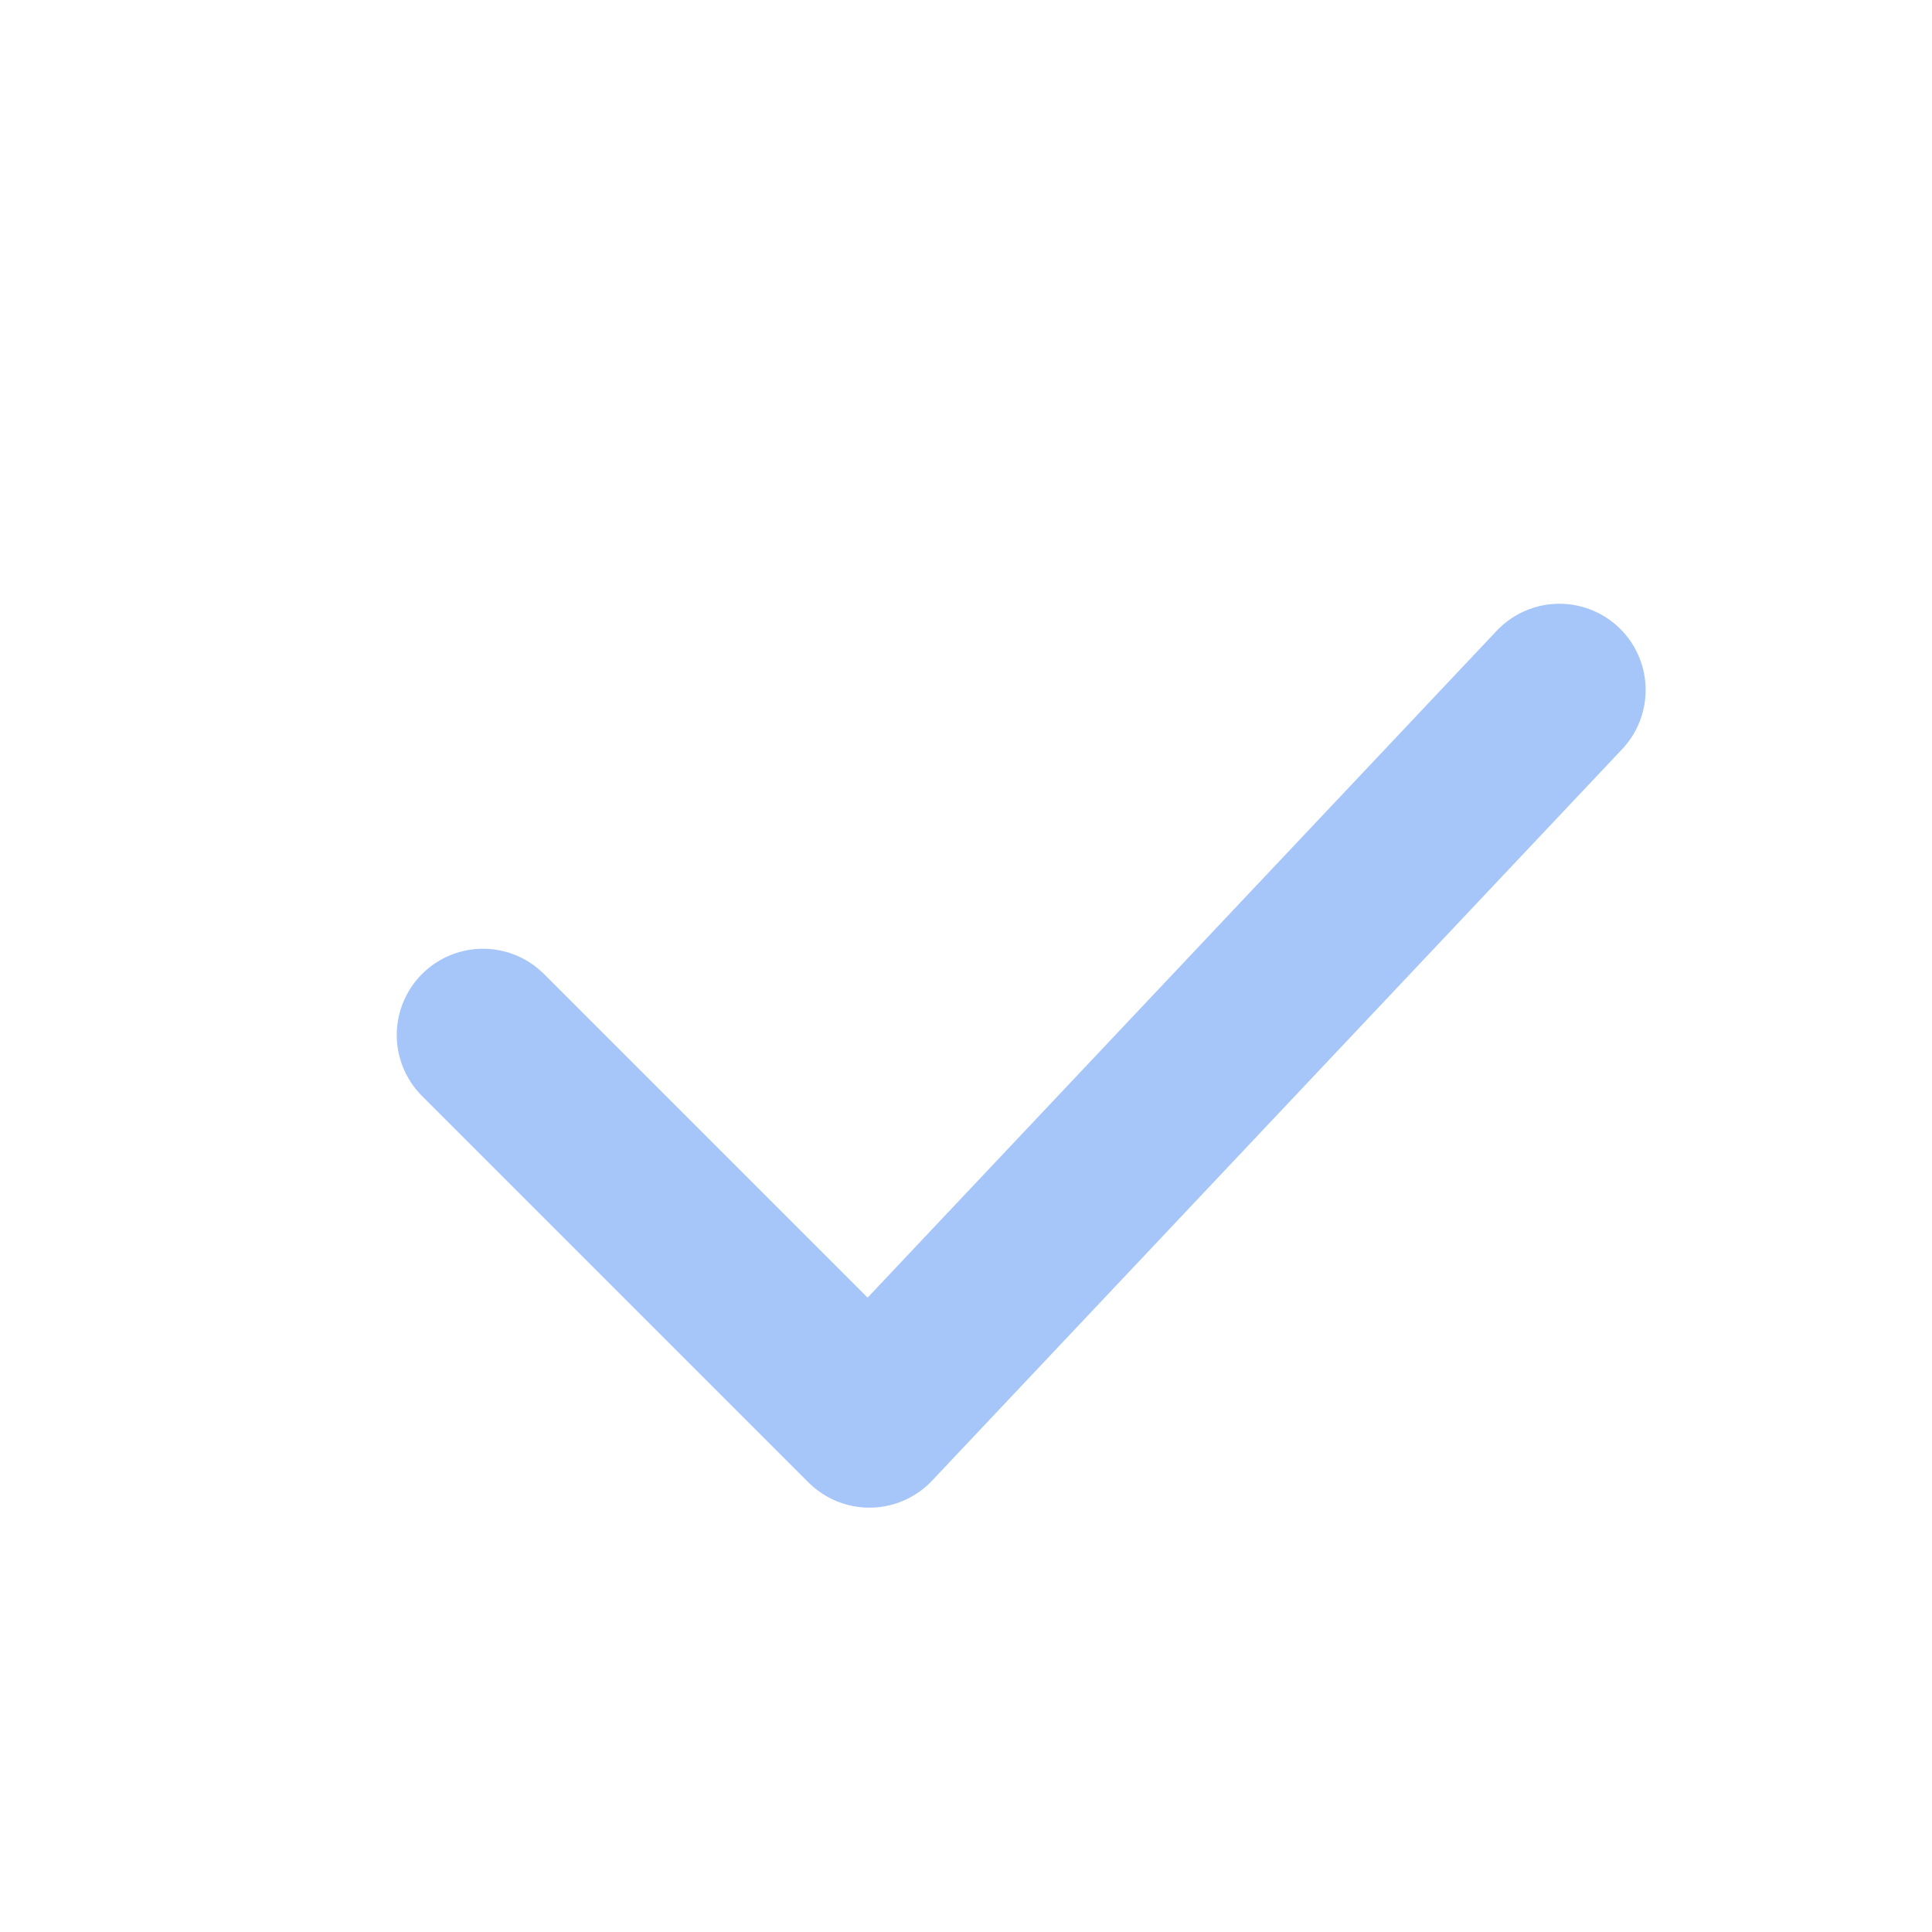
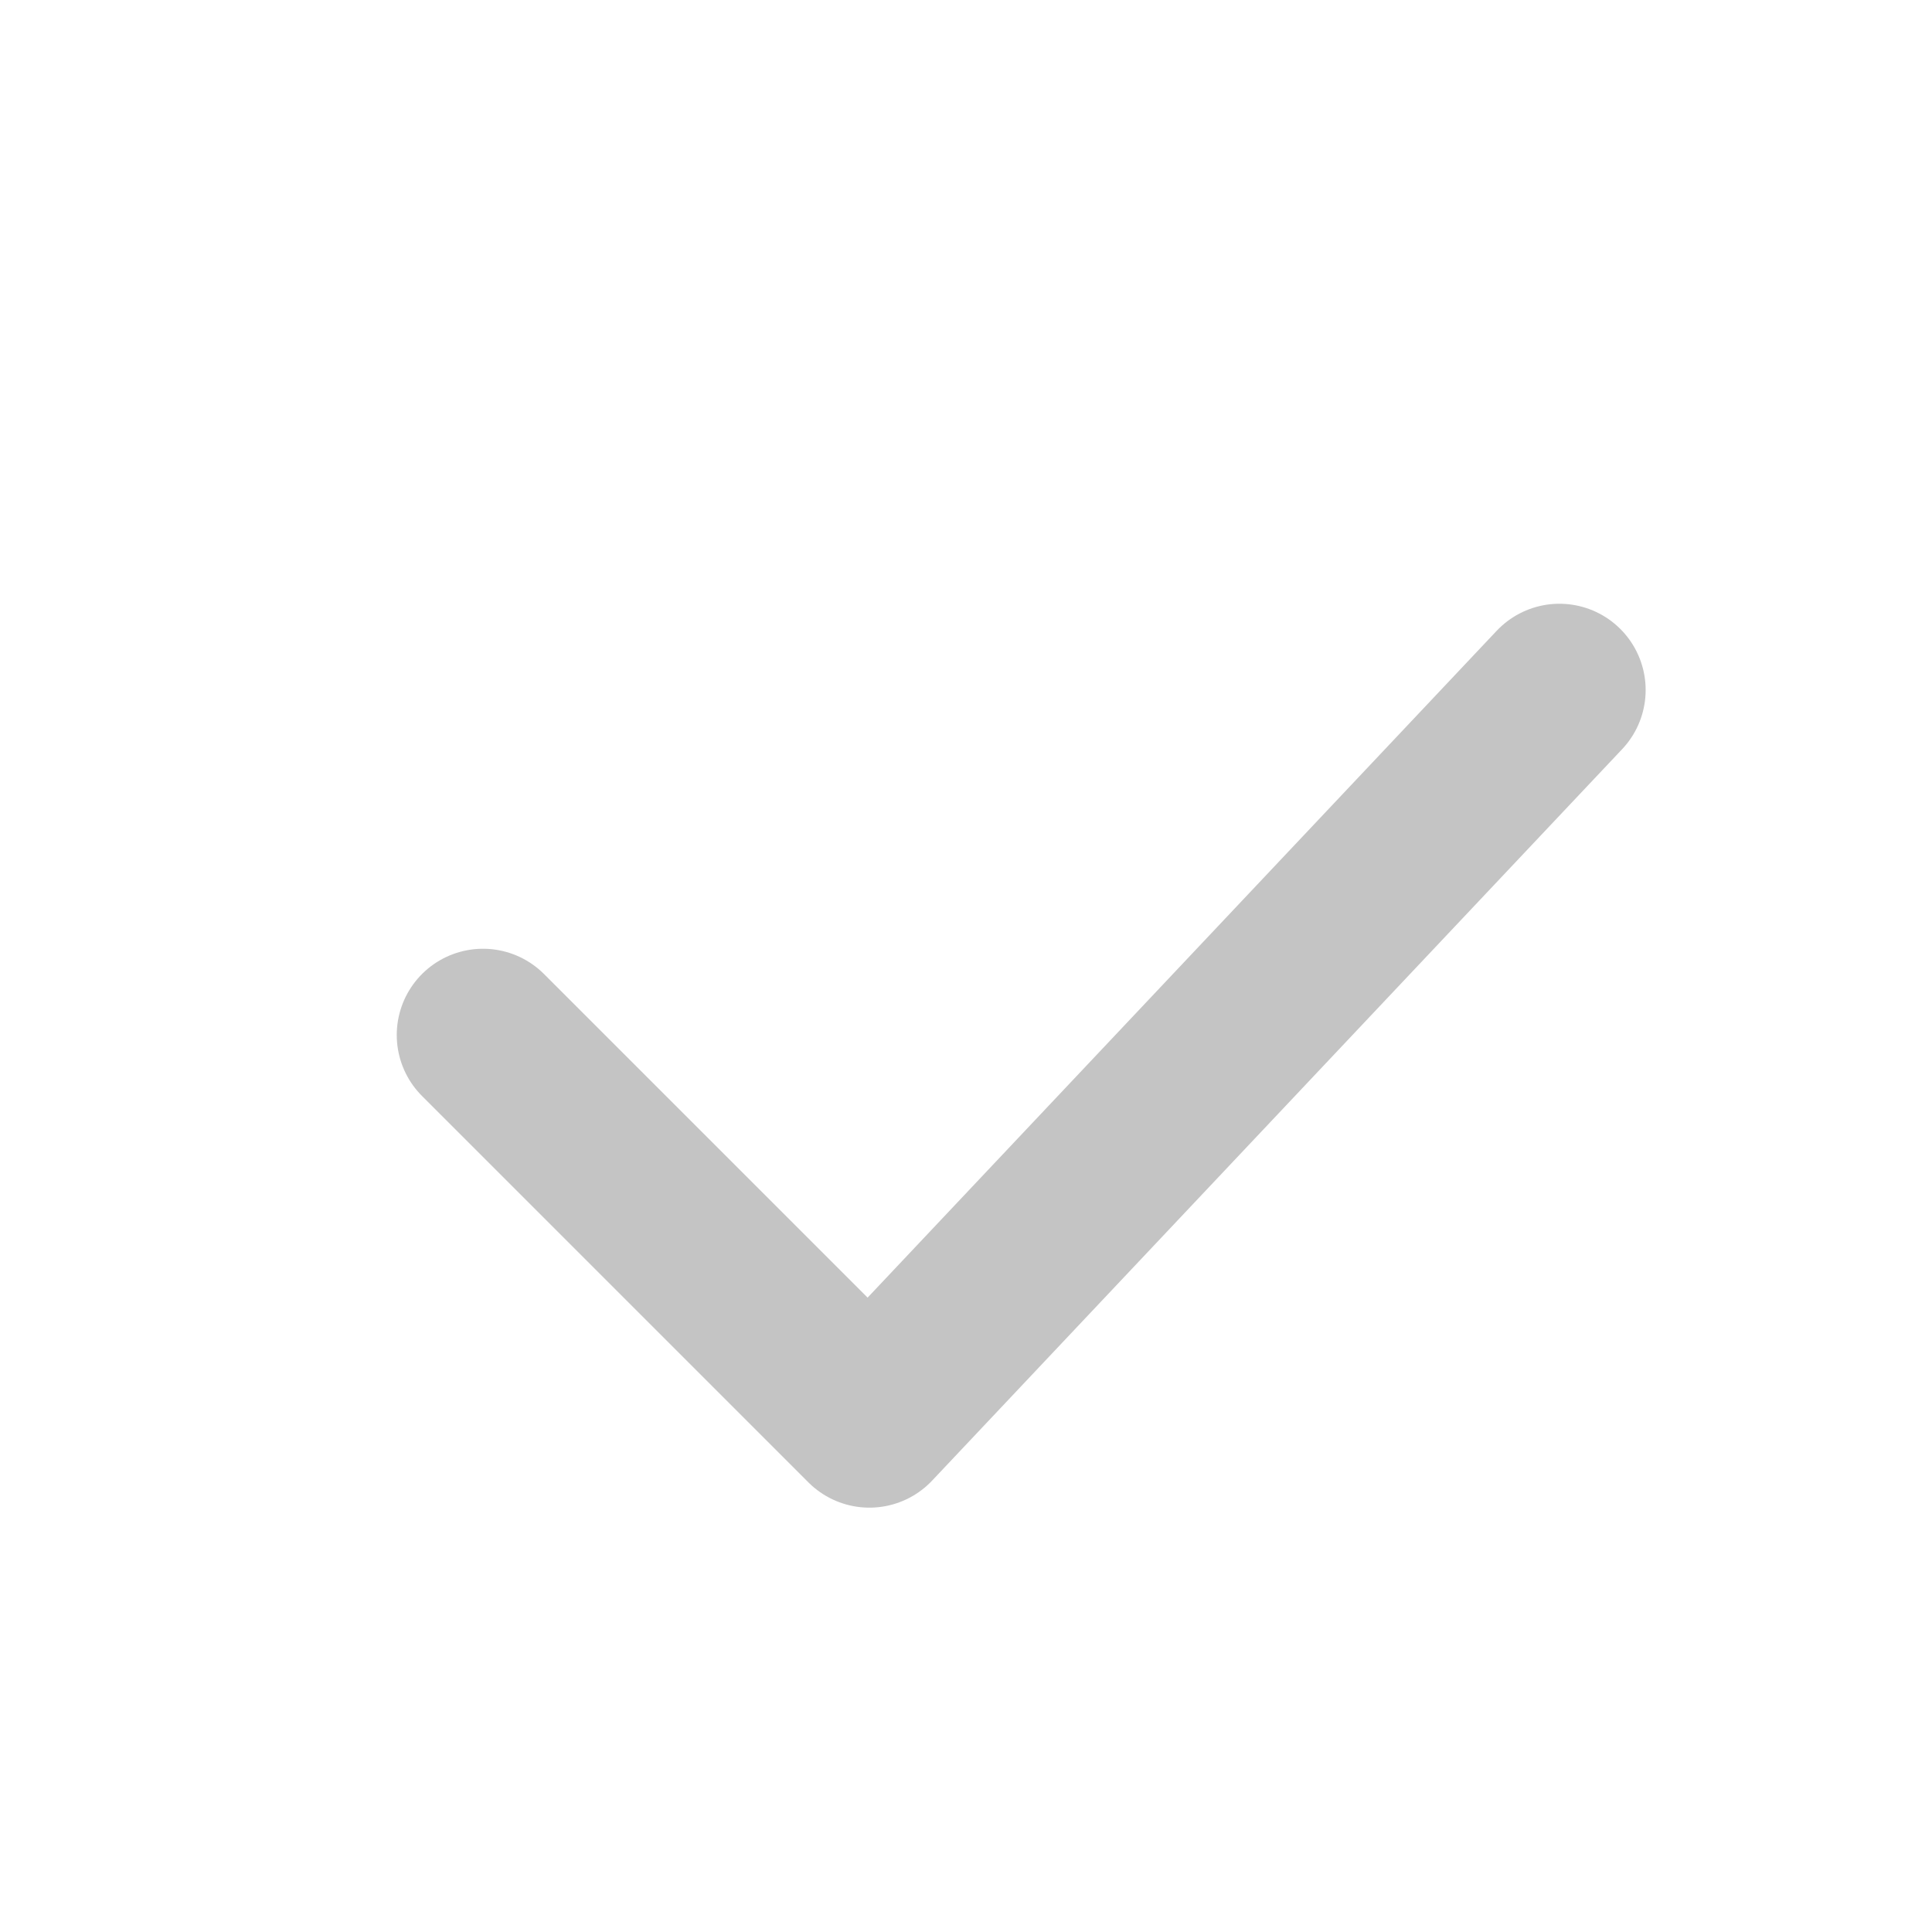
<svg xmlns="http://www.w3.org/2000/svg" preserveAspectRatio="none" overflow="visible" style="display: block;" width="14" height="14" viewBox="0 0 14 14" fill="none">
  <g id="Selected repository">
-     <path id="Vector" d="M3.5 7.5L6.3 10.3L11.3 5" stroke-width="1.25" stroke-linecap="round" stroke-linejoin="round" stroke="#A6C6FA" />
+     <path id="Vector" d="M3.5 7.5L6.3 10.3L11.3 5" stroke-width="1.25" stroke-linecap="round" stroke-linejoin="round" stroke="#C4C4C4" />
  </g>
</svg>
